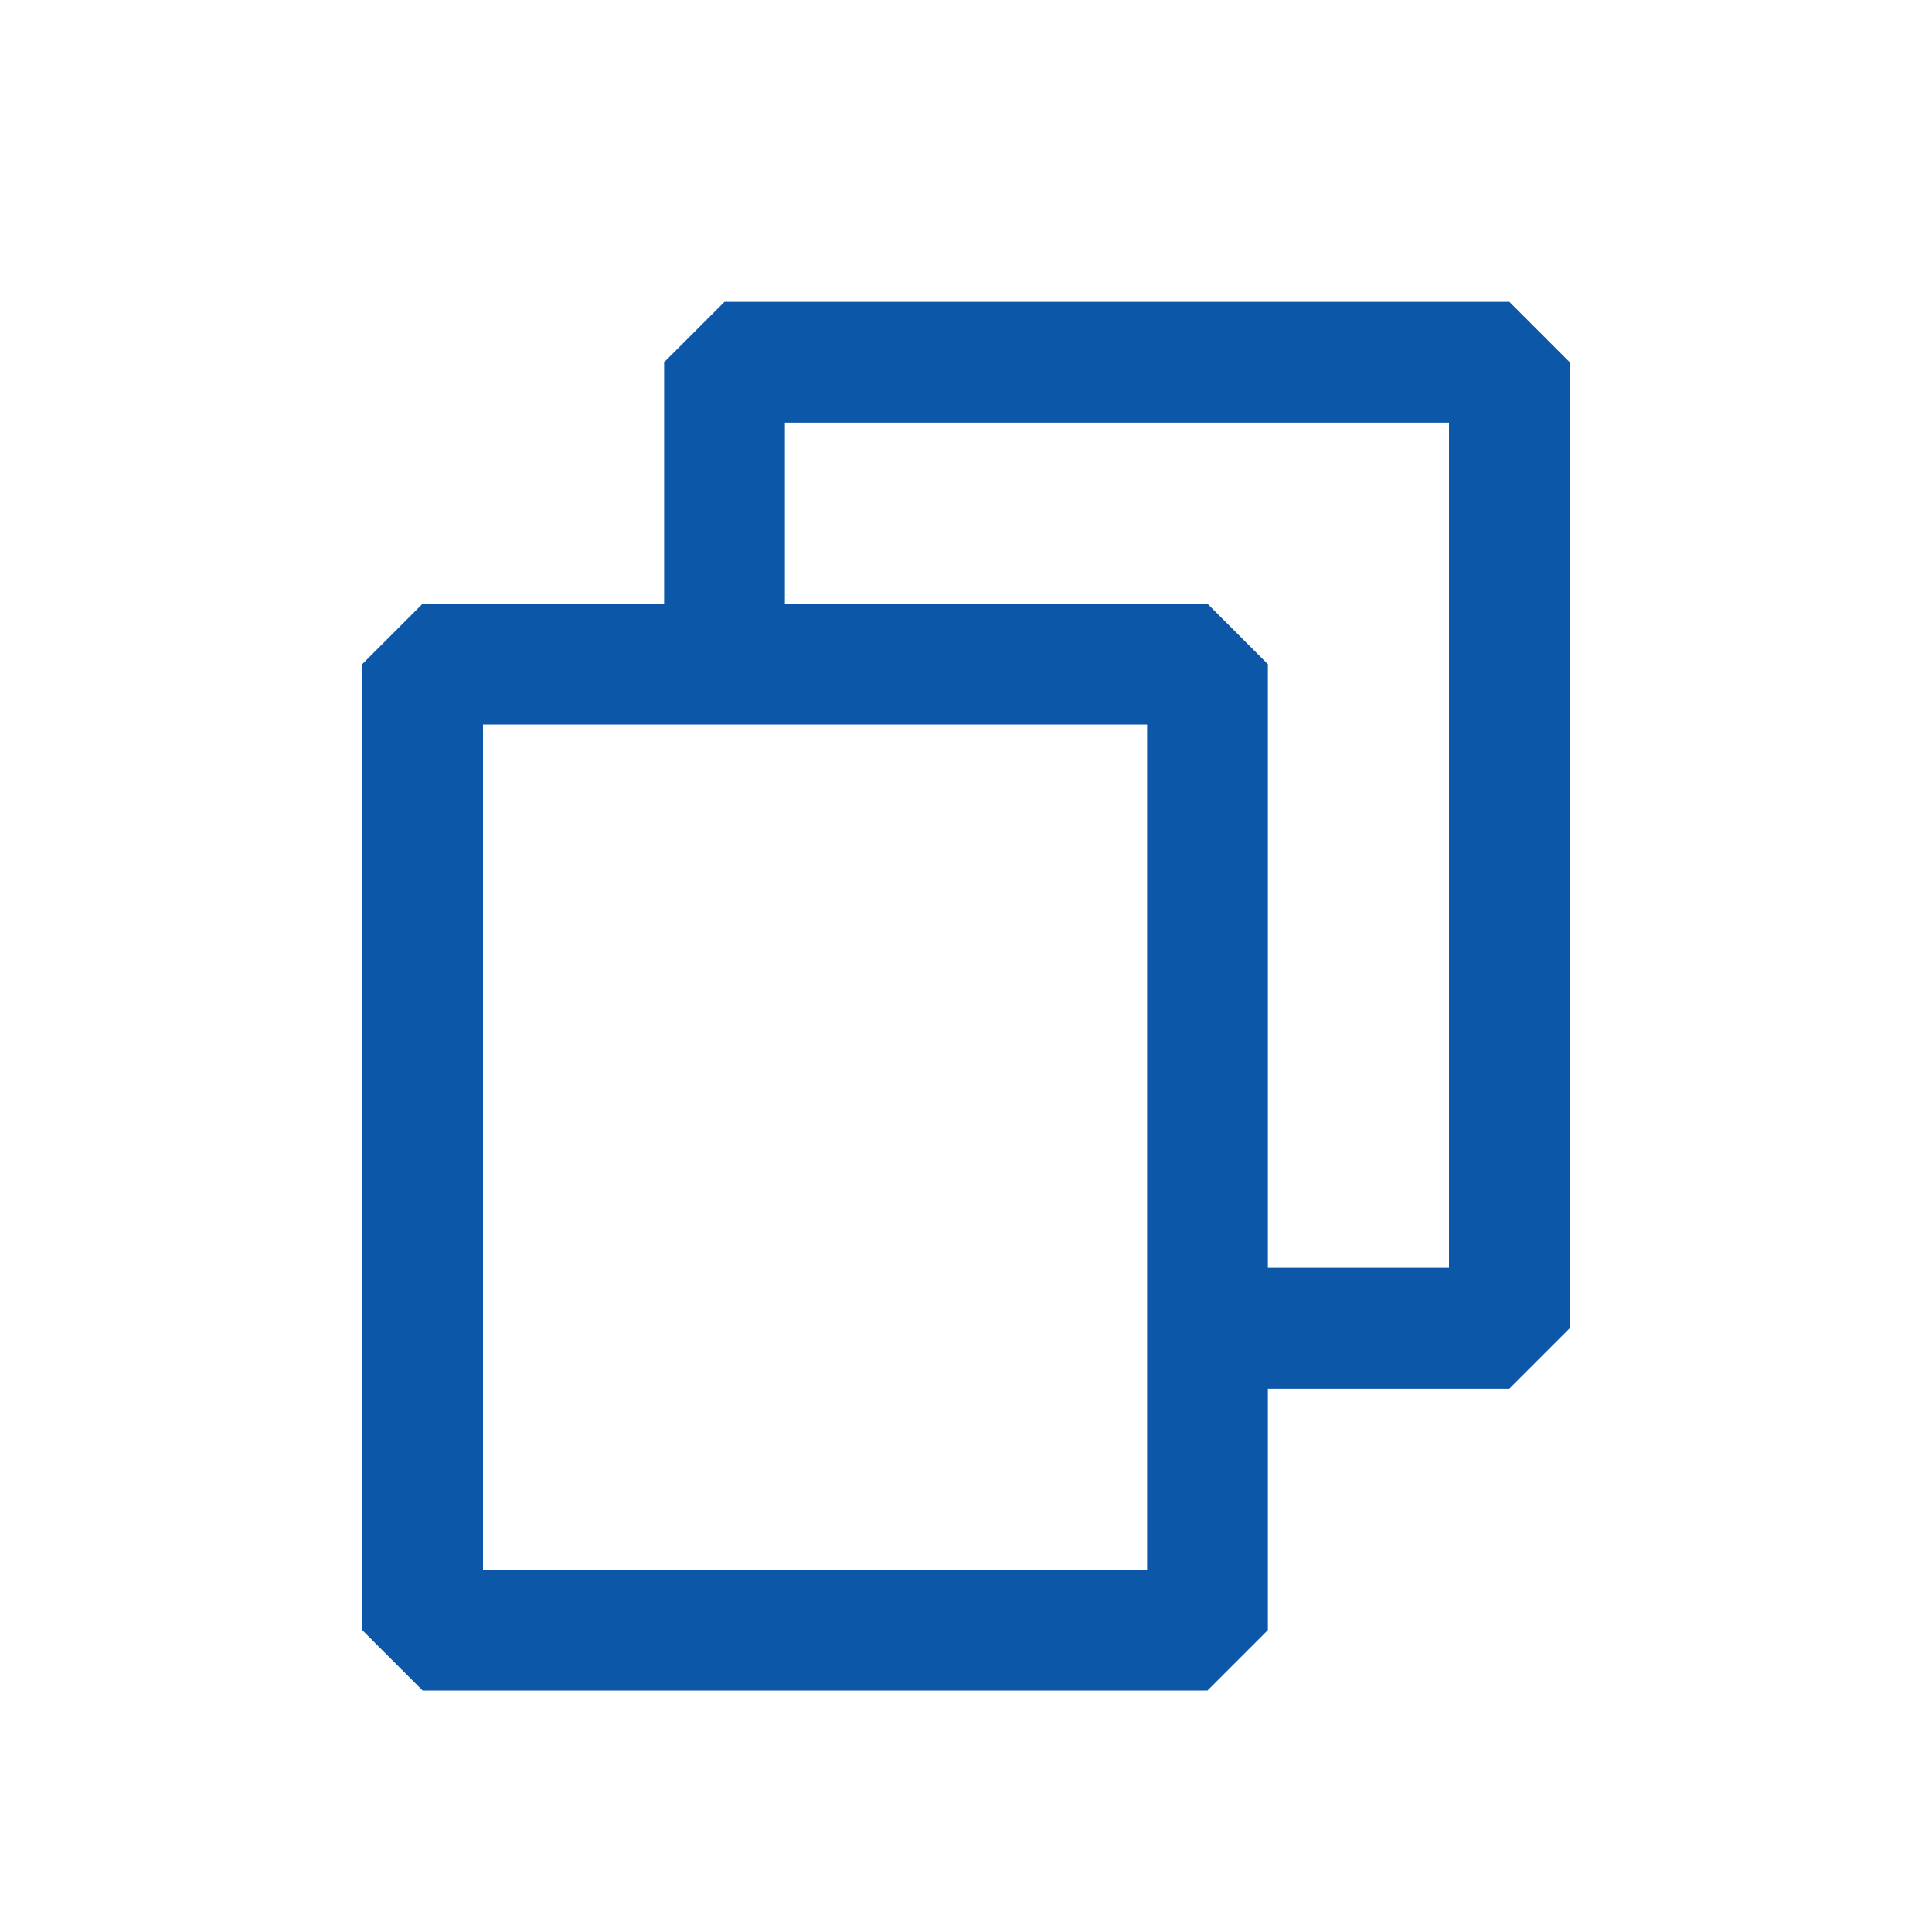
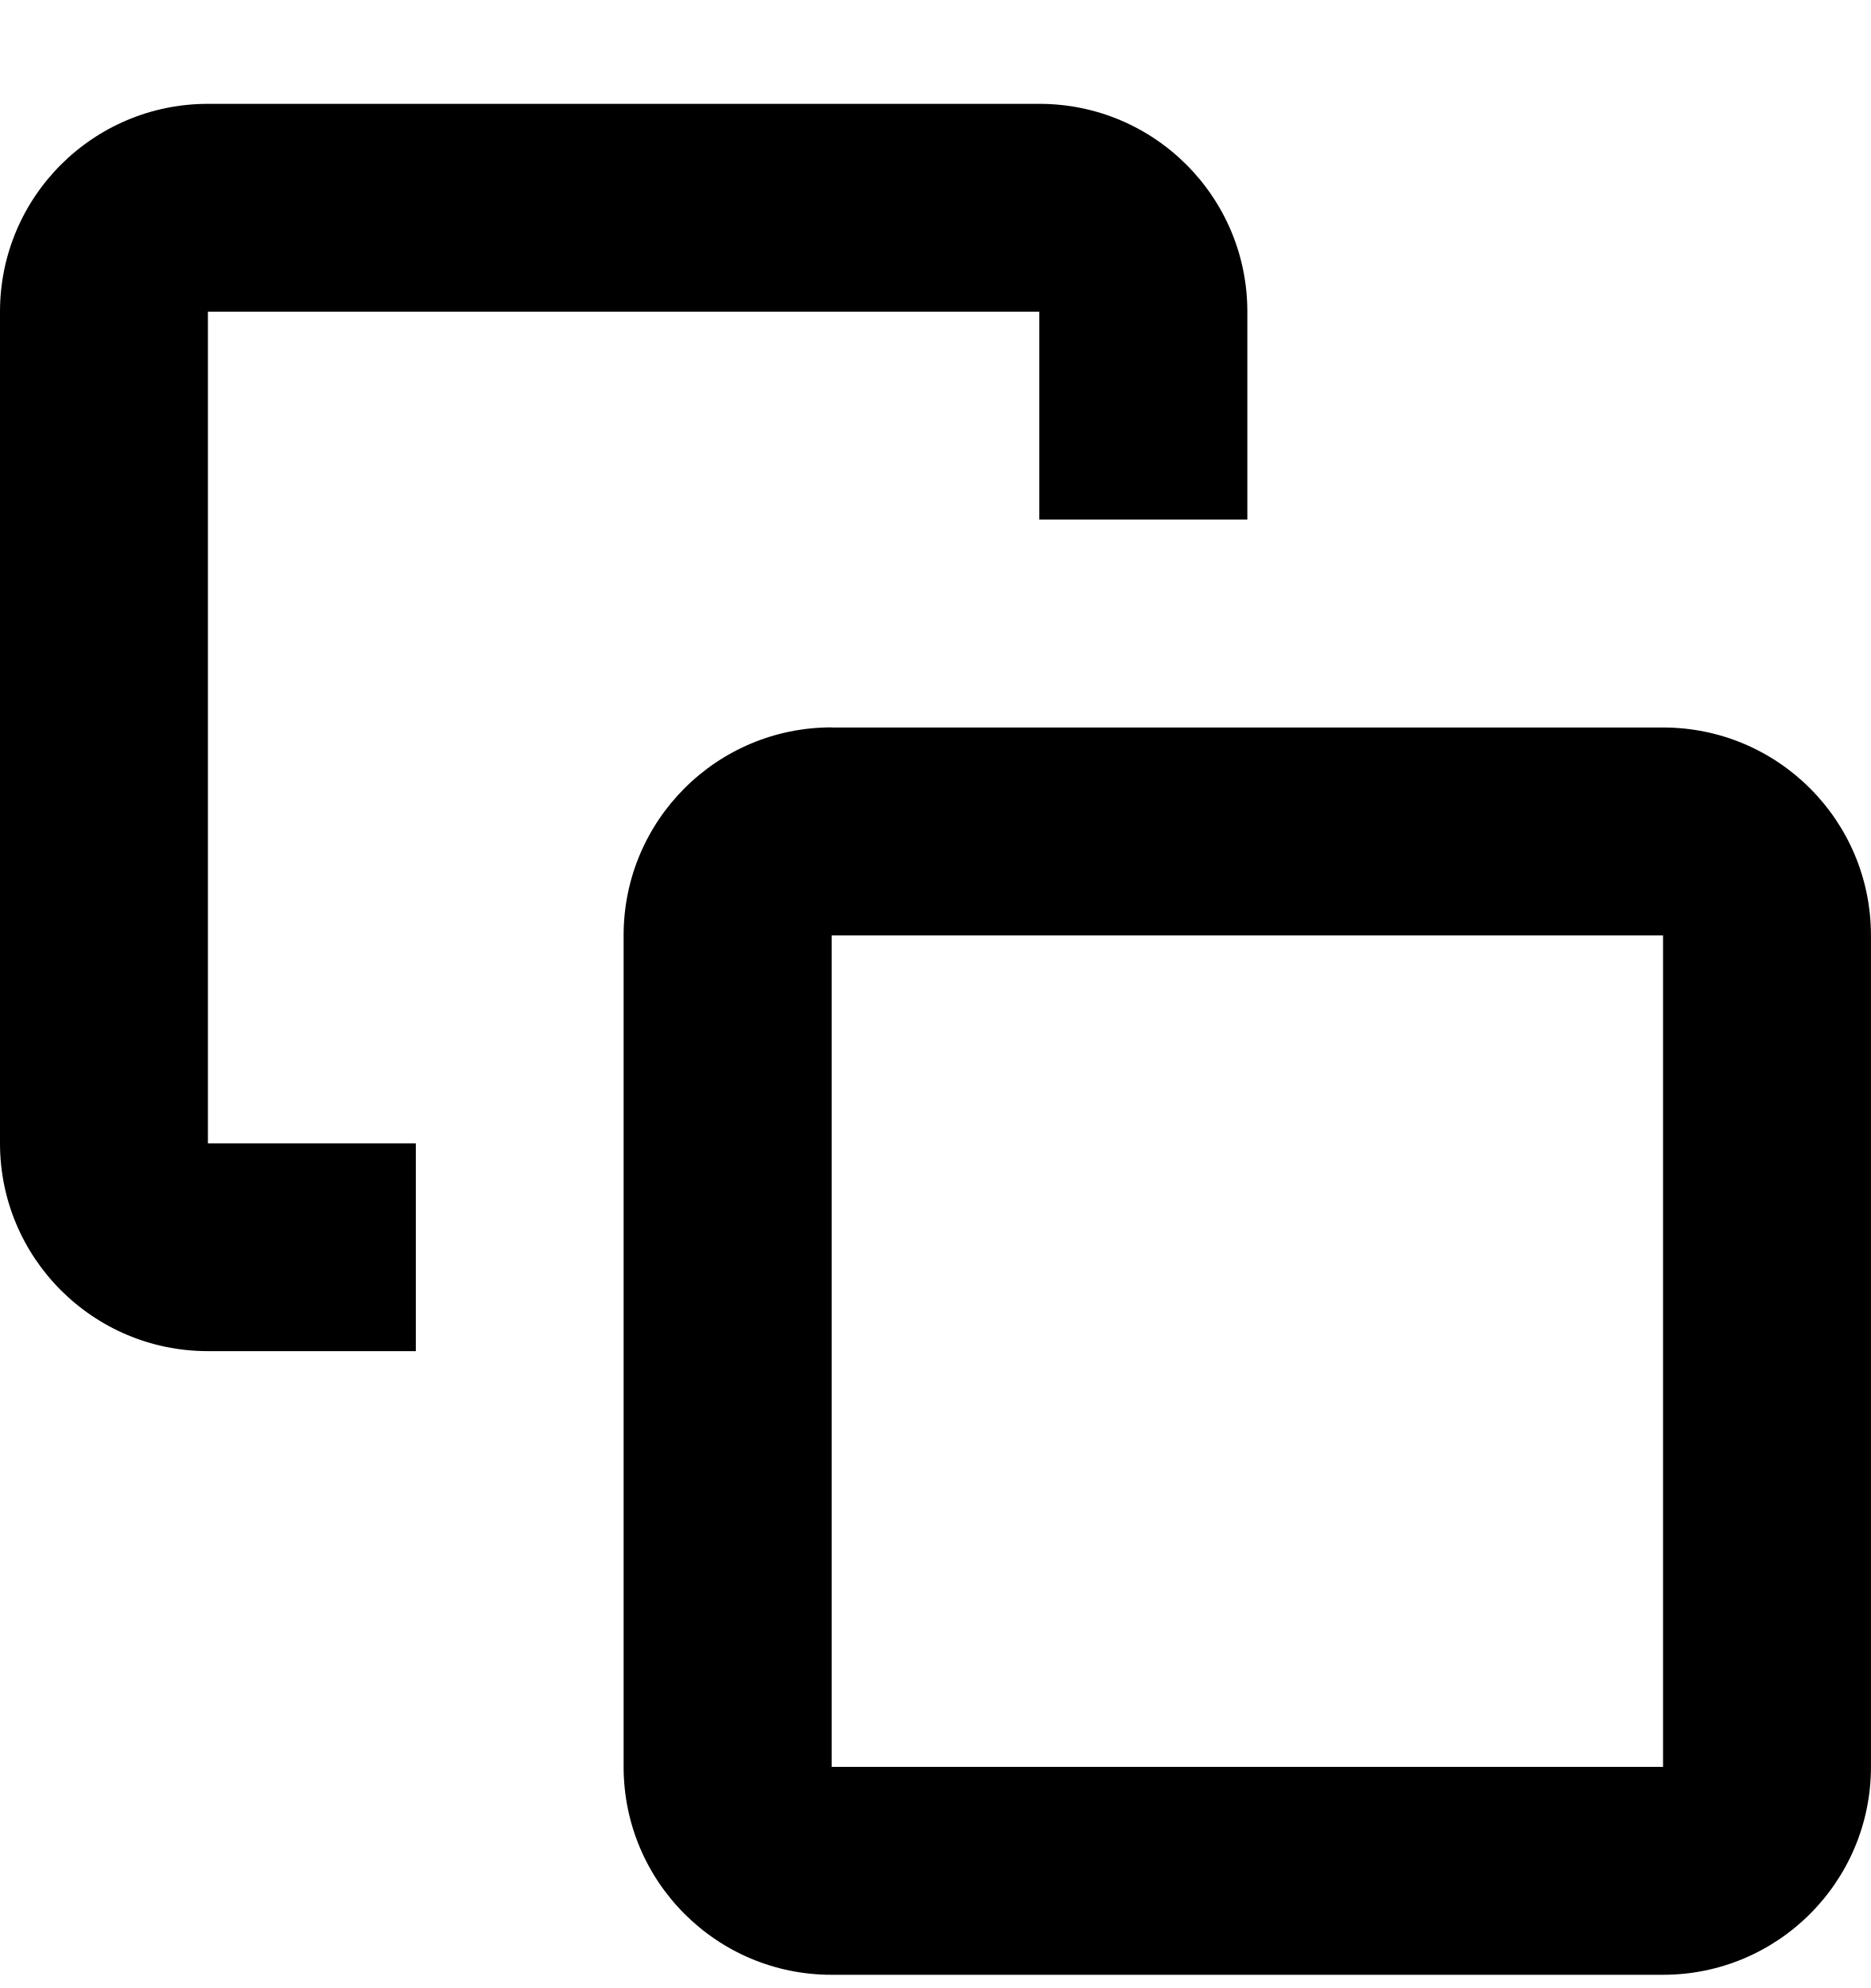
- <svg xmlns="http://www.w3.org/2000/svg" width="24" height="24" viewBox="0 0 24 24" fill="none">
-   <path fill-rule="evenodd" clip-rule="evenodd" d="M19.5 16.5L19.5 4.5L18.75 3.75H9L8.25 4.5L8.25 7.5L5.25 7.5L4.5 8.25V20.25L5.25 21H15L15.75 20.25V17.25H18.75L19.5 16.5ZM15.75 15.75L15.75 8.25L15 7.5L9.75 7.5V5.25L18 5.25V15.75H15.75ZM6 9L14.25 9L14.25 19.5L6 19.5L6 9Z" fill="#0C57A8" />
+ <svg xmlns="http://www.w3.org/2000/svg" width="16" height="17" fill="none">
+   <path fill="#000" d="M1.778 2.665h7.11v1.778h1.779V2.665c0-.981-.796-1.777-1.778-1.777H1.778C.796.888 0 1.684 0 2.665v7.112c0 .981.796 1.777 1.778 1.777h1.778V9.777H1.778V2.665Z" />
+   <path fill="#000" fill-rule="evenodd" d="M14.222 7.999h-7.11v7.11h7.11V8ZM7.112 6.22c-.983 0-1.779.796-1.779 1.778v7.11c0 .983.796 1.779 1.778 1.779h7.111c.982 0 1.778-.796 1.778-1.778V7.999c0-.982-.796-1.778-1.778-1.778h-7.11Z" clip-rule="evenodd" />
</svg>
